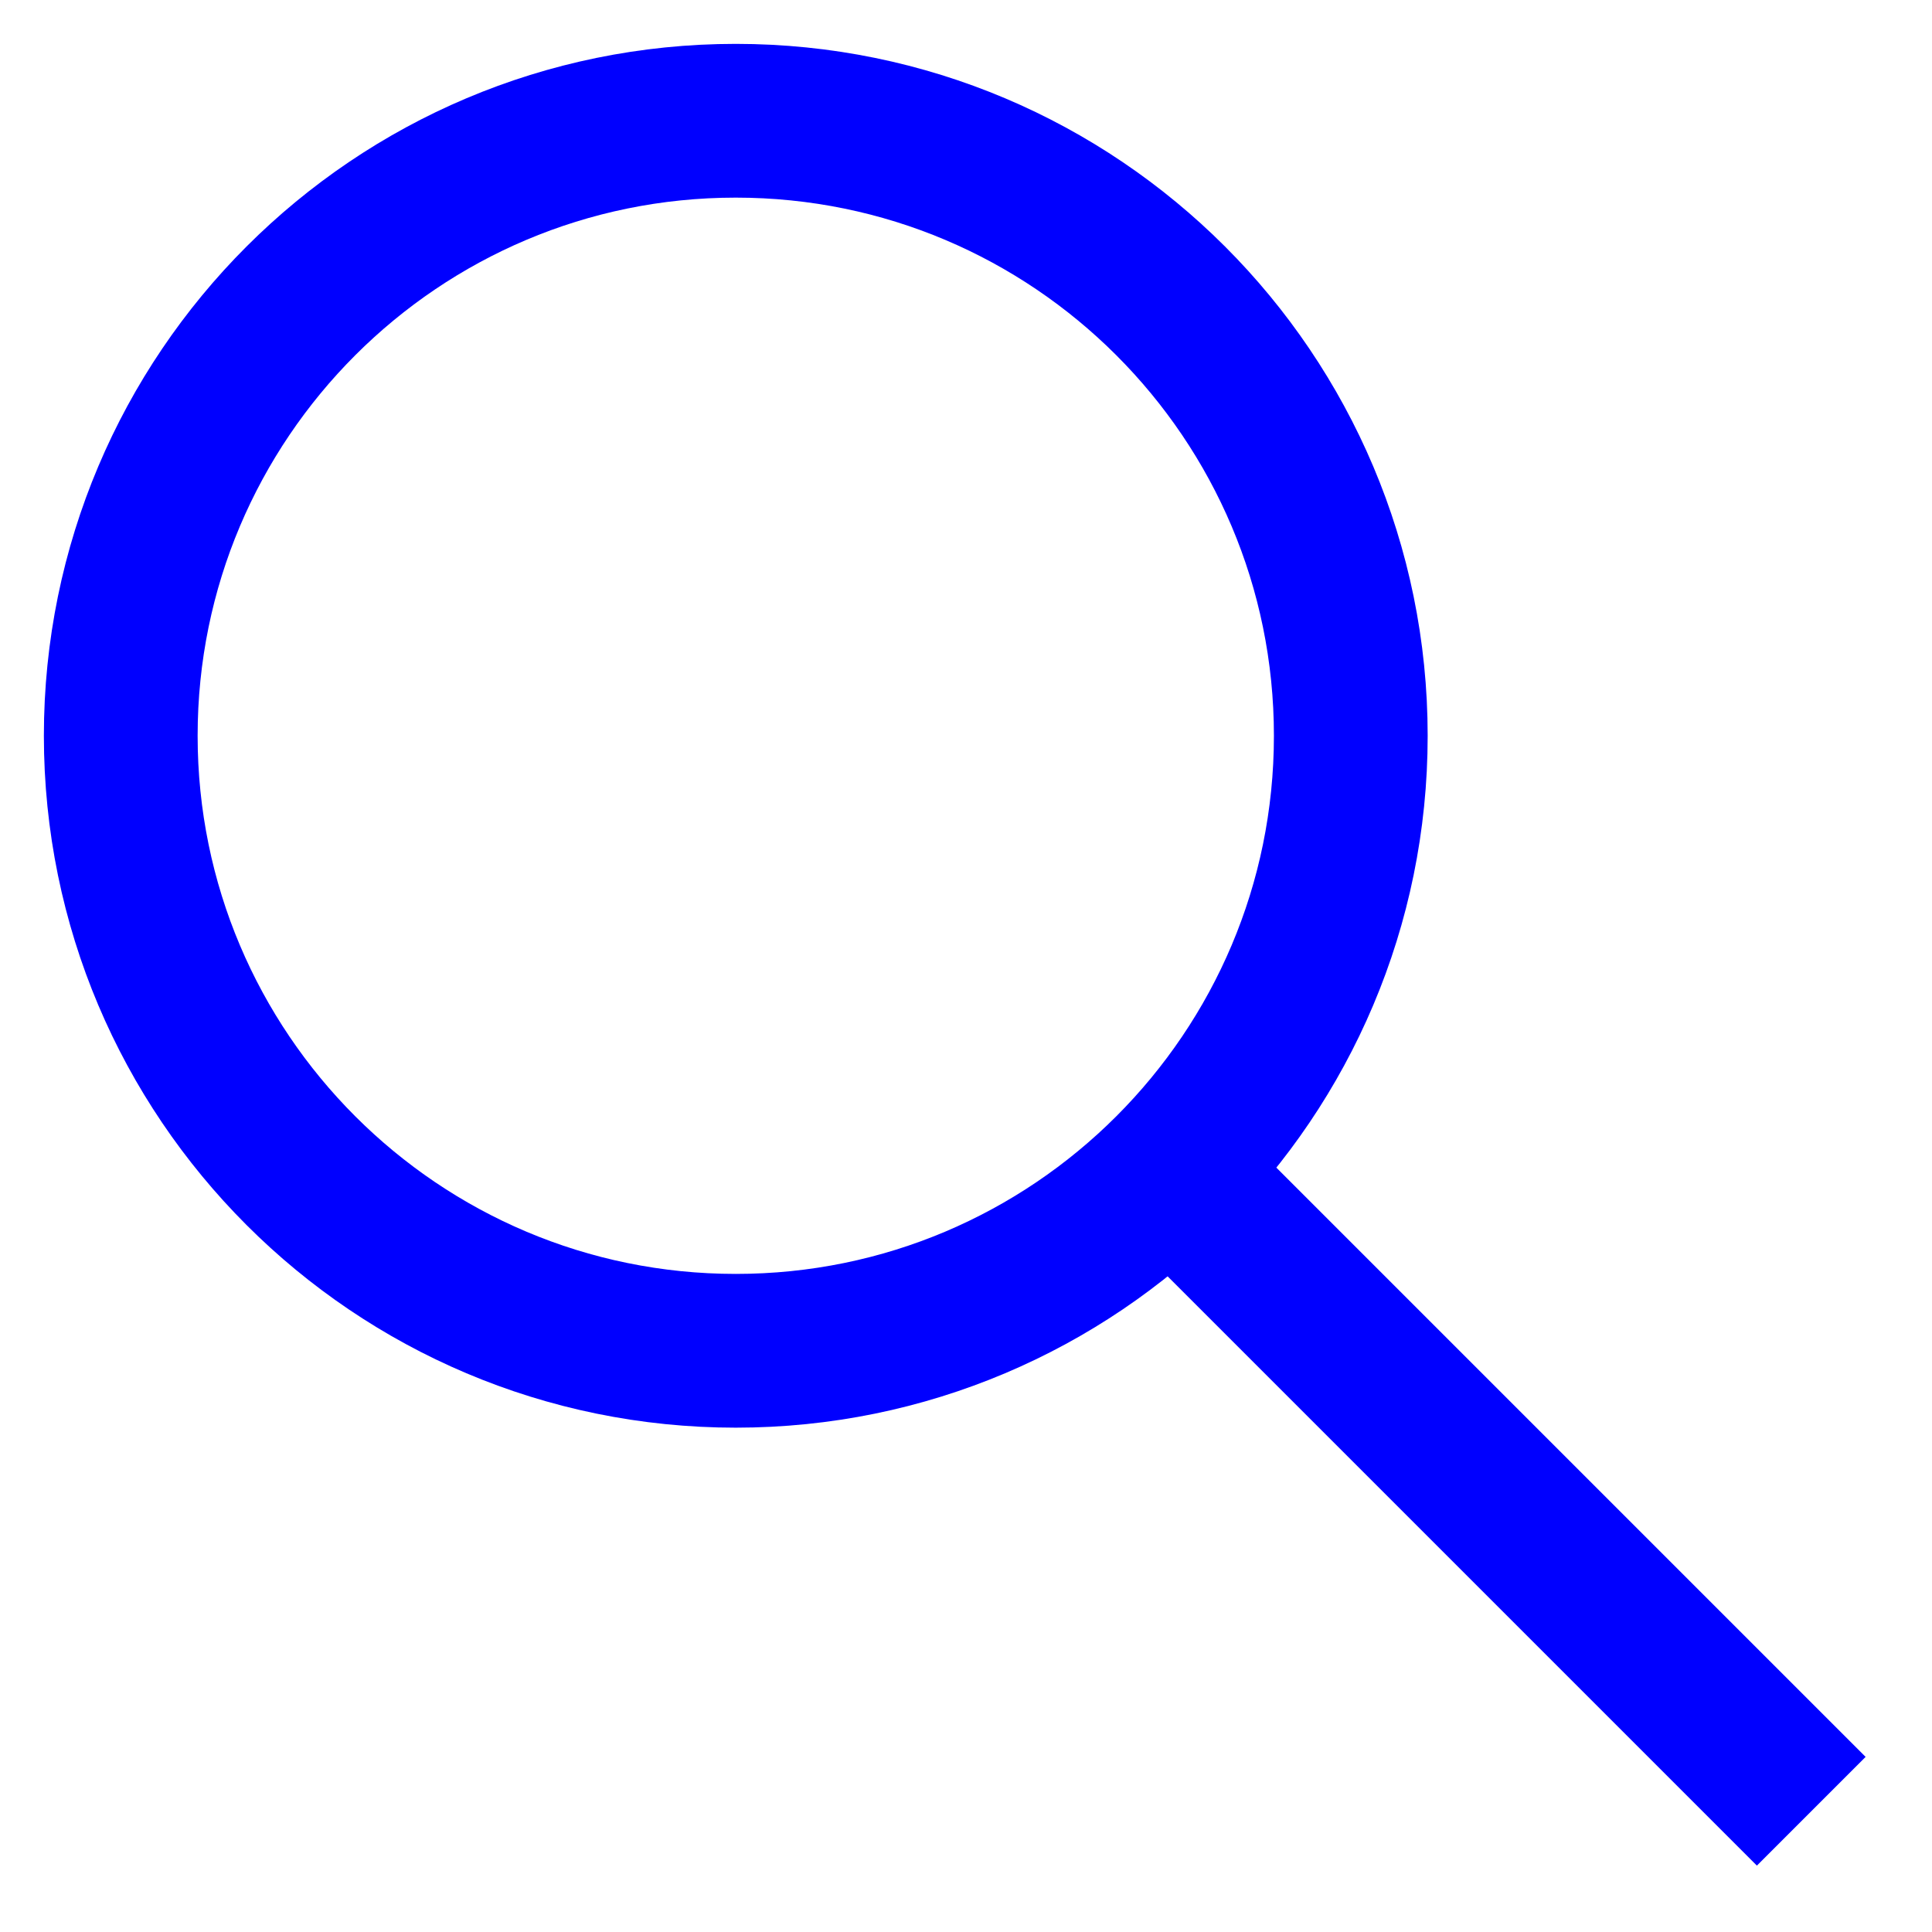
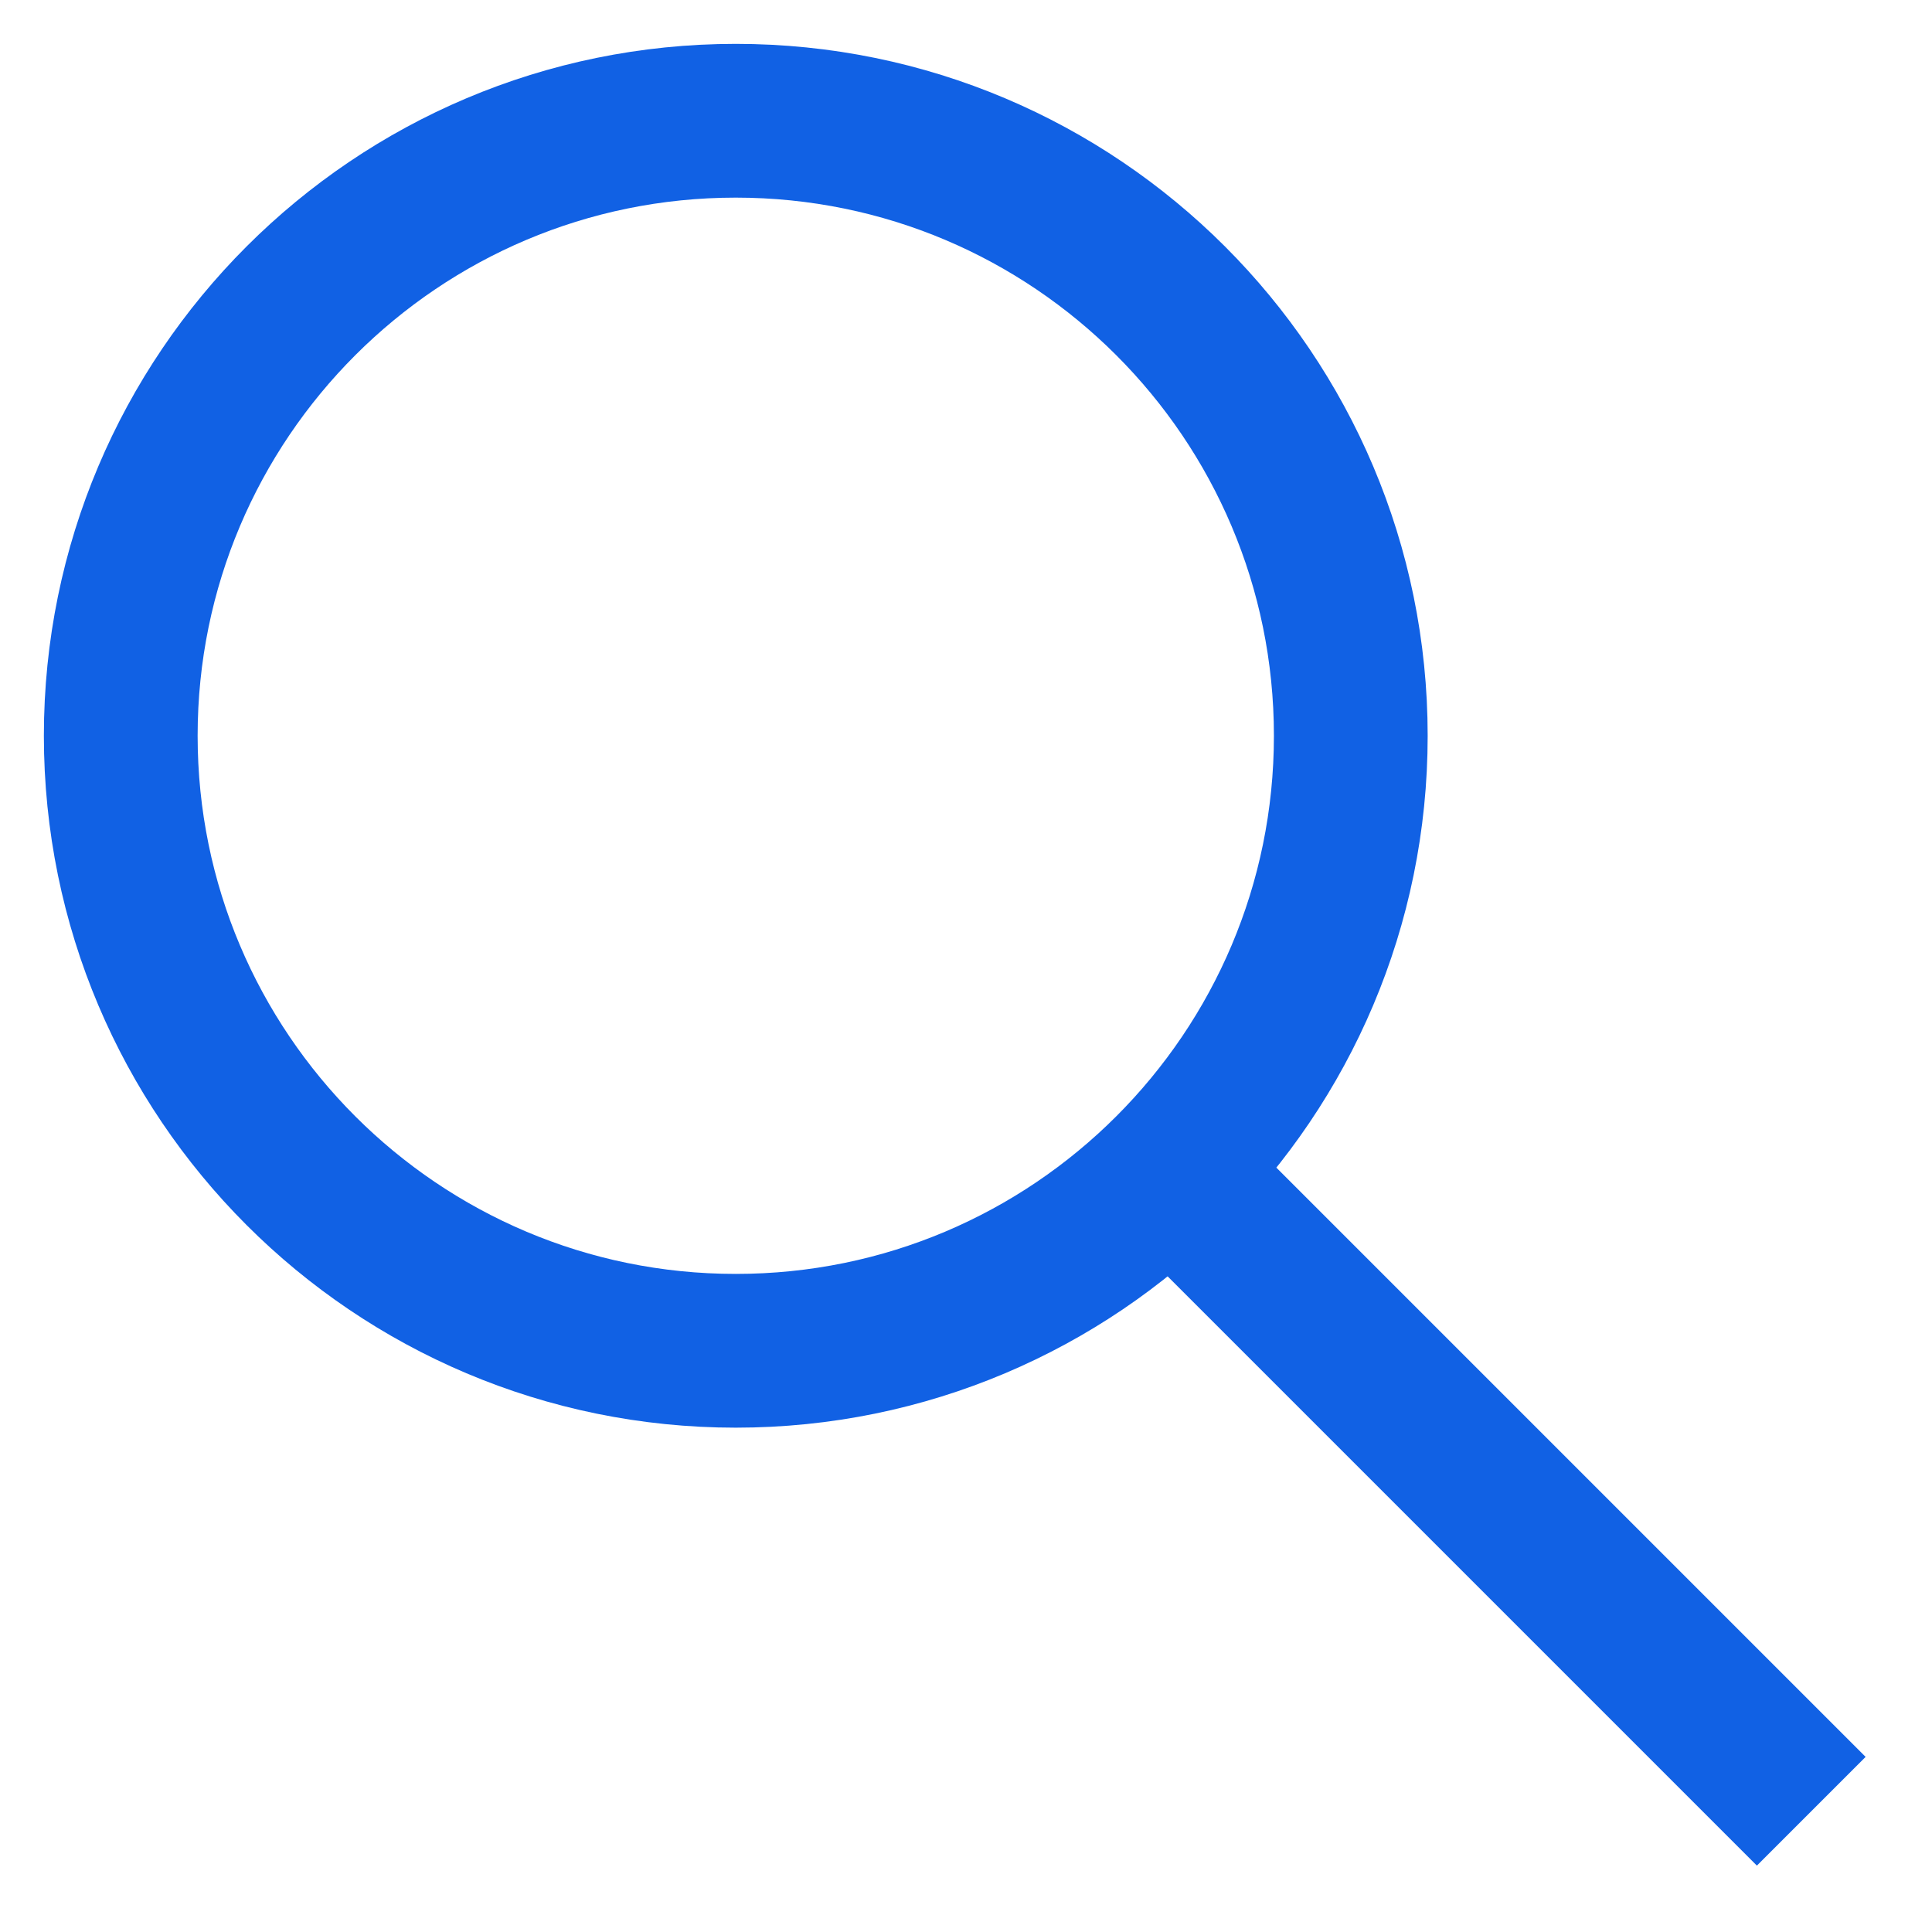
<svg xmlns="http://www.w3.org/2000/svg" width="800px" height="800px" viewBox="0 0 24 24" id="Layer_1" data-name="Layer 1">
  <defs>
-     <style>.cls-1{fill:none;stroke:blue;stroke-miterlimit:10;stroke-width:1.91px;}</style>
+     <style>.cls-1{fill:none;stroke:rgb(17, 97, 228);stroke-miterlimit:10;stroke-width:1.91px;}</style>
  </defs>
  <circle class="cls-1" cx="9.14" cy="9.14" r="7.64" />
  <line class="cls-1" x1="22.5" y1="22.5" x2="14.39" y2="14.39" />
</svg>
